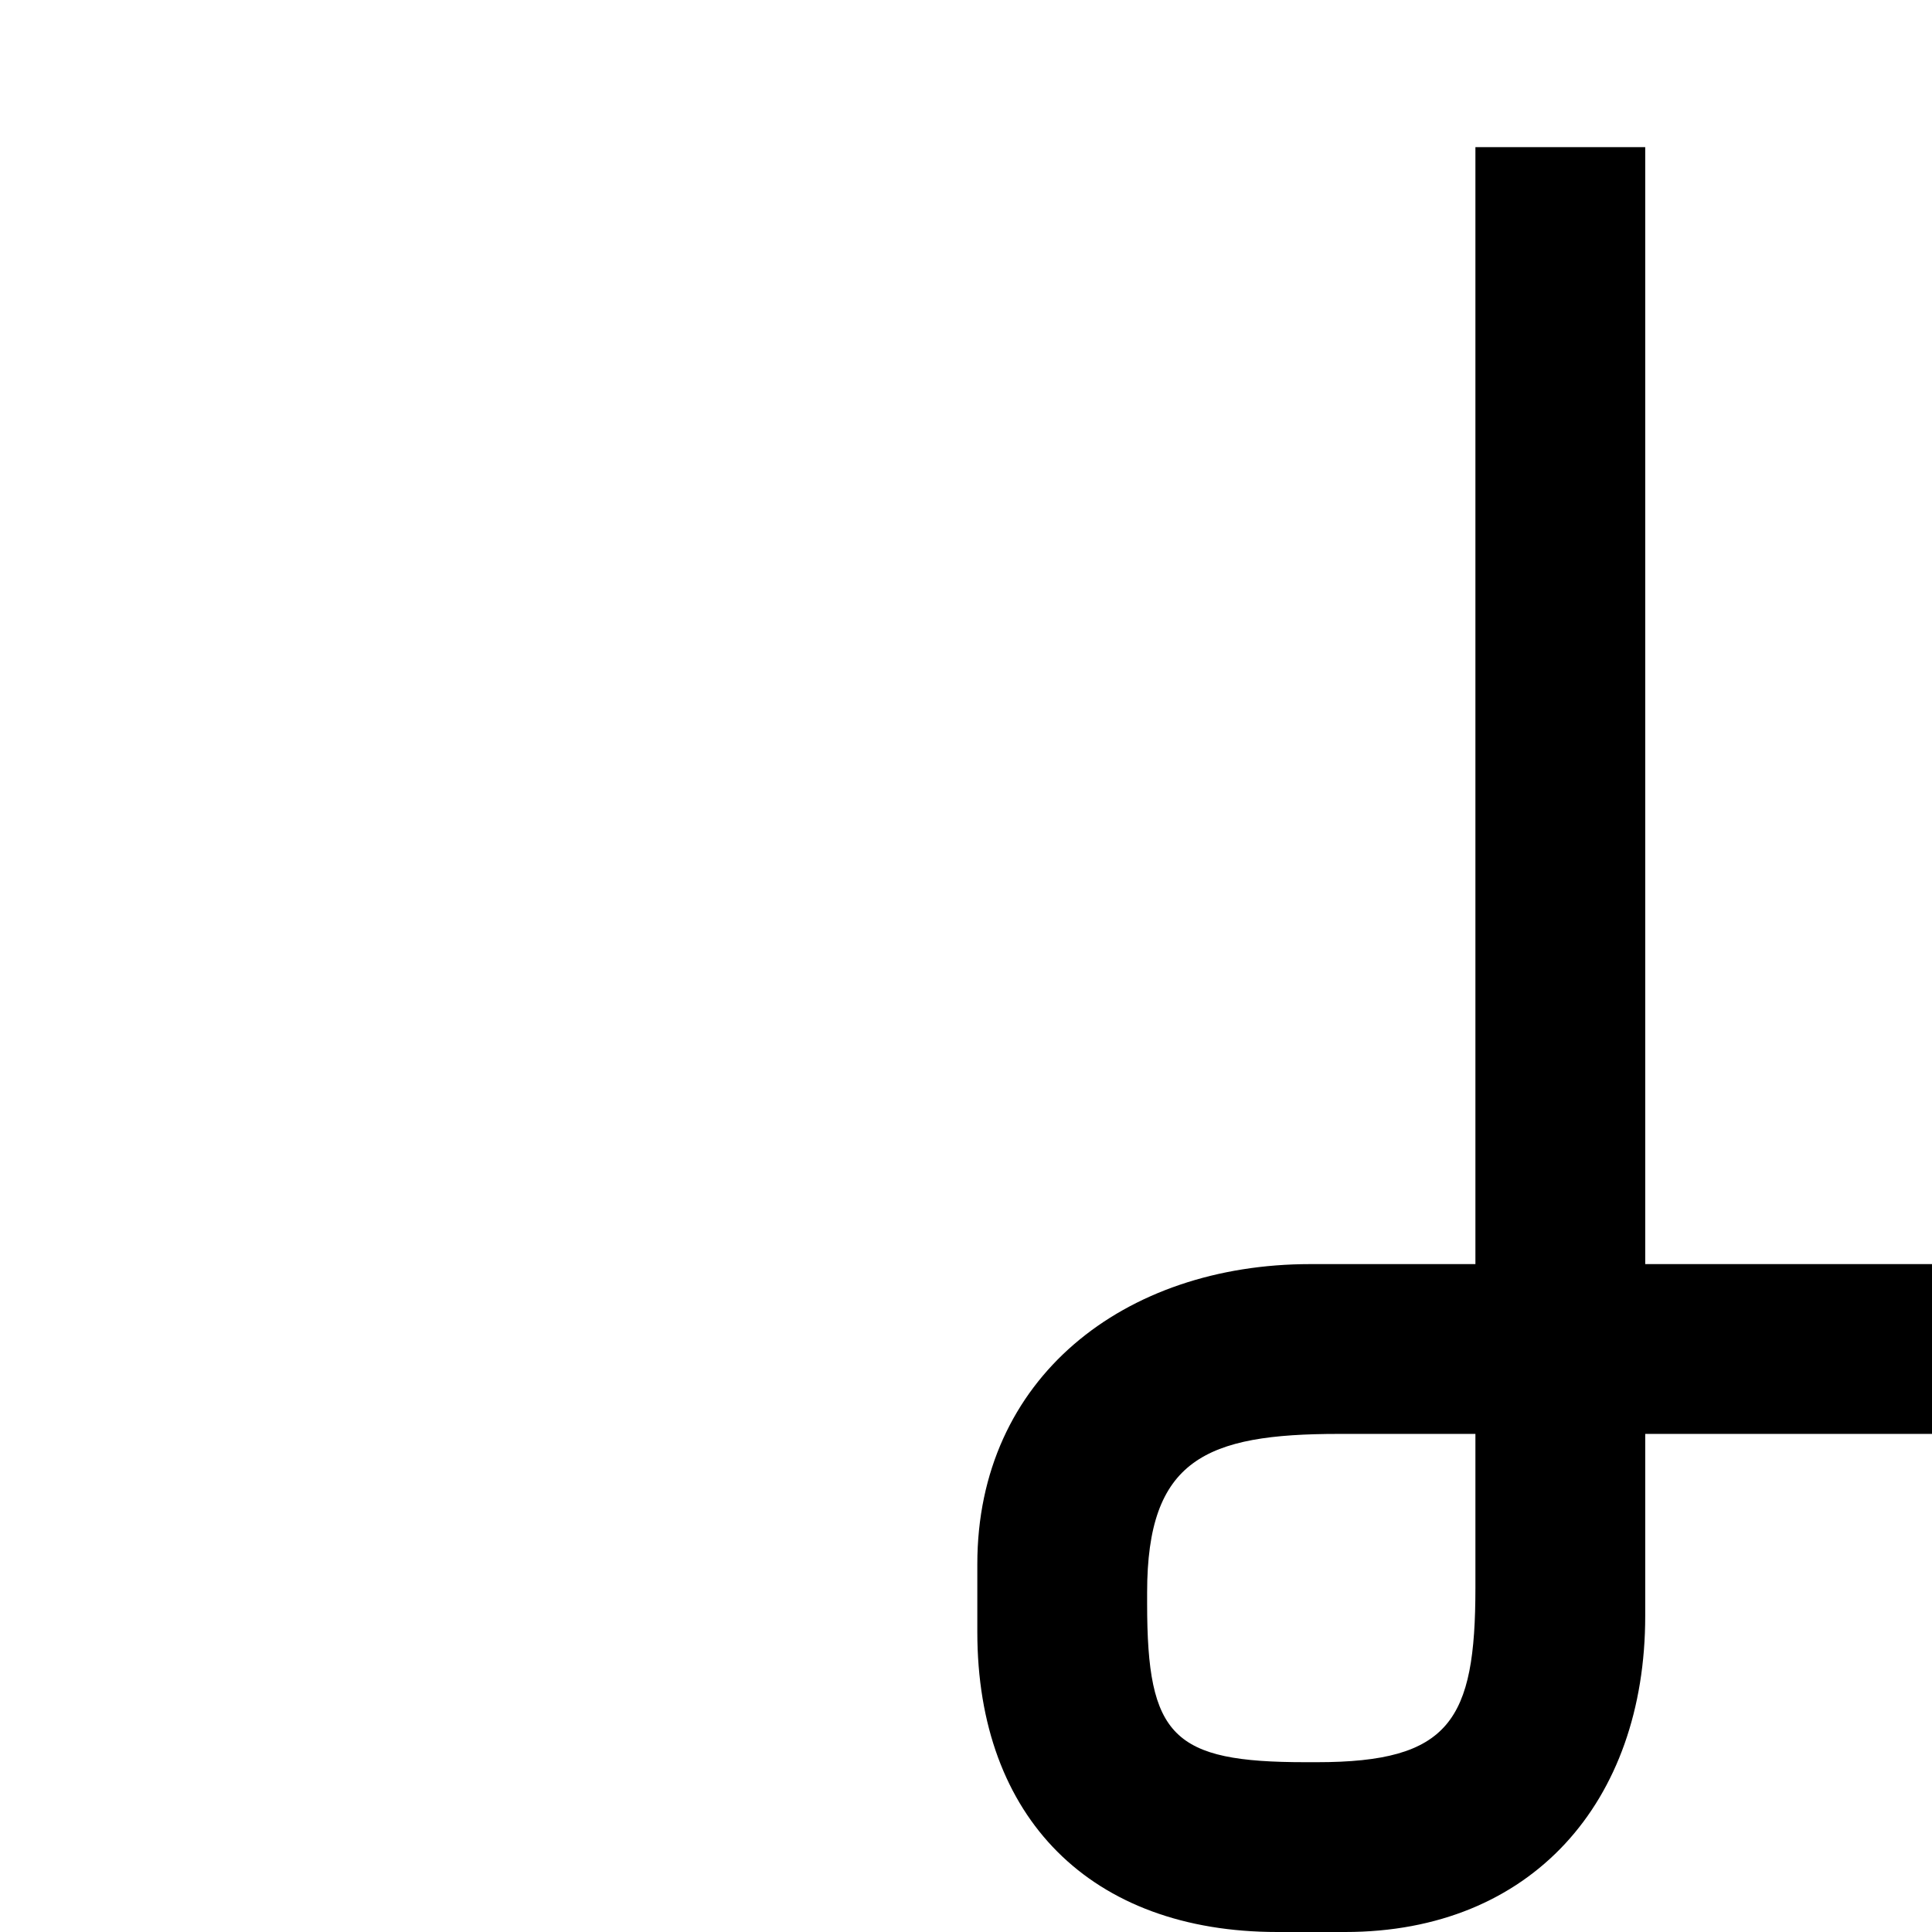
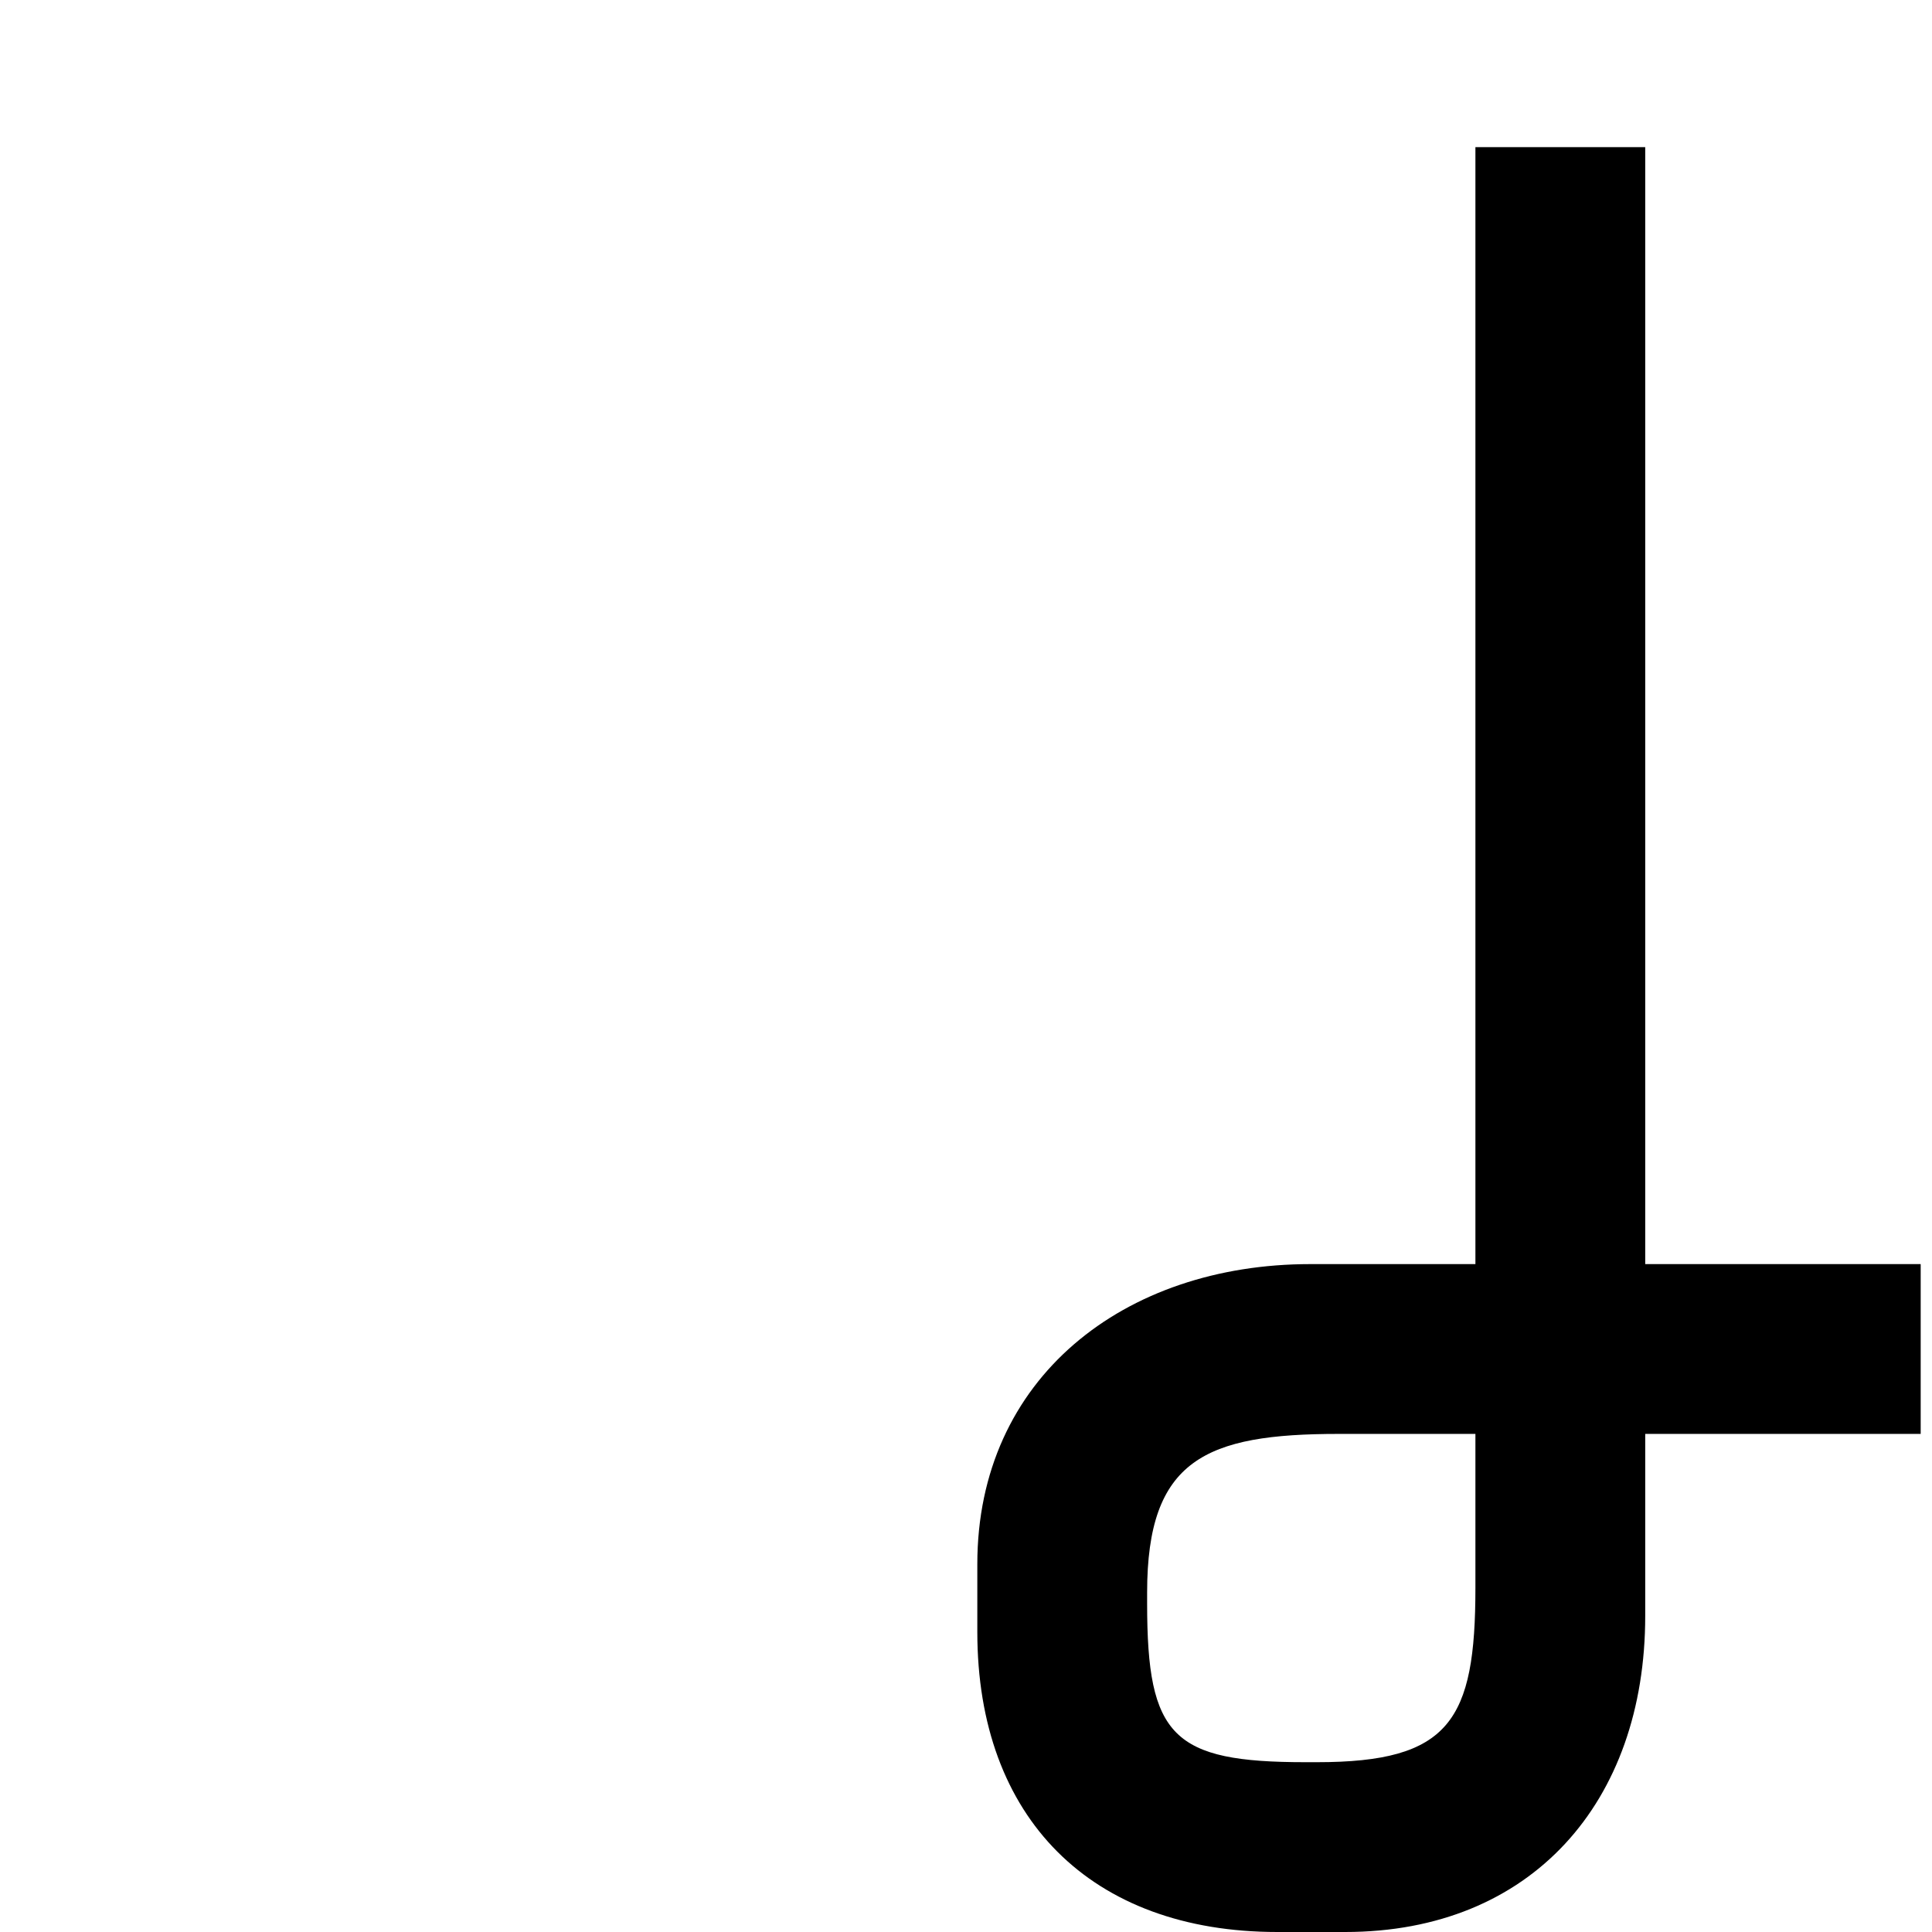
<svg xmlns="http://www.w3.org/2000/svg" width="2048" height="2048">
-   <path id="path1" fill="#000000" stroke="none" d="M 1564 156 L 1564 1340 L 1389 1340 C 1191.661 1340 1036 1460.648 1036 1658 L 1036 1730 C 1036 1927.338 1156.647 2048 1354 2048 L 1426 2048 C 1623.338 2048 1744 1910.353 1744 1713 L 1744 1520 L 2048 1520 L 2048 1340 L 1744 1340 L 1744 156 Z M 1419 1520 L 1564 1520 L 1564 1683 C 1564 1823.946 1536.961 1868 1396 1868 L 1384 1868 C 1243.054 1868 1216 1840.961 1216 1700 L 1216 1688 C 1216 1547.055 1278.039 1520 1419 1520 Z" />
+   <path id="path1" fill="#000000" stroke="none" d="M 1564 156 L 1564 1340 L 1389 1340 C 1191.661 1340 1036 1460.648 1036 1658 L 1036 1730 C 1036 1927.338 1156.647 2048 1354 2048 L 1426 2048 C 1623.338 2048 1744 1910.353 1744 1713 L 1744 1520 L 2036 1520 L 2036 1340 L 1744 1340 L 1744 156 Z M 1419 1520 L 1564 1520 L 1564 1683 C 1564 1823.946 1536.961 1868 1396 1868 L 1384 1868 C 1243.054 1868 1216 1840.961 1216 1700 L 1216 1688 C 1216 1547.055 1278.039 1520 1419 1520 Z" />
</svg>
